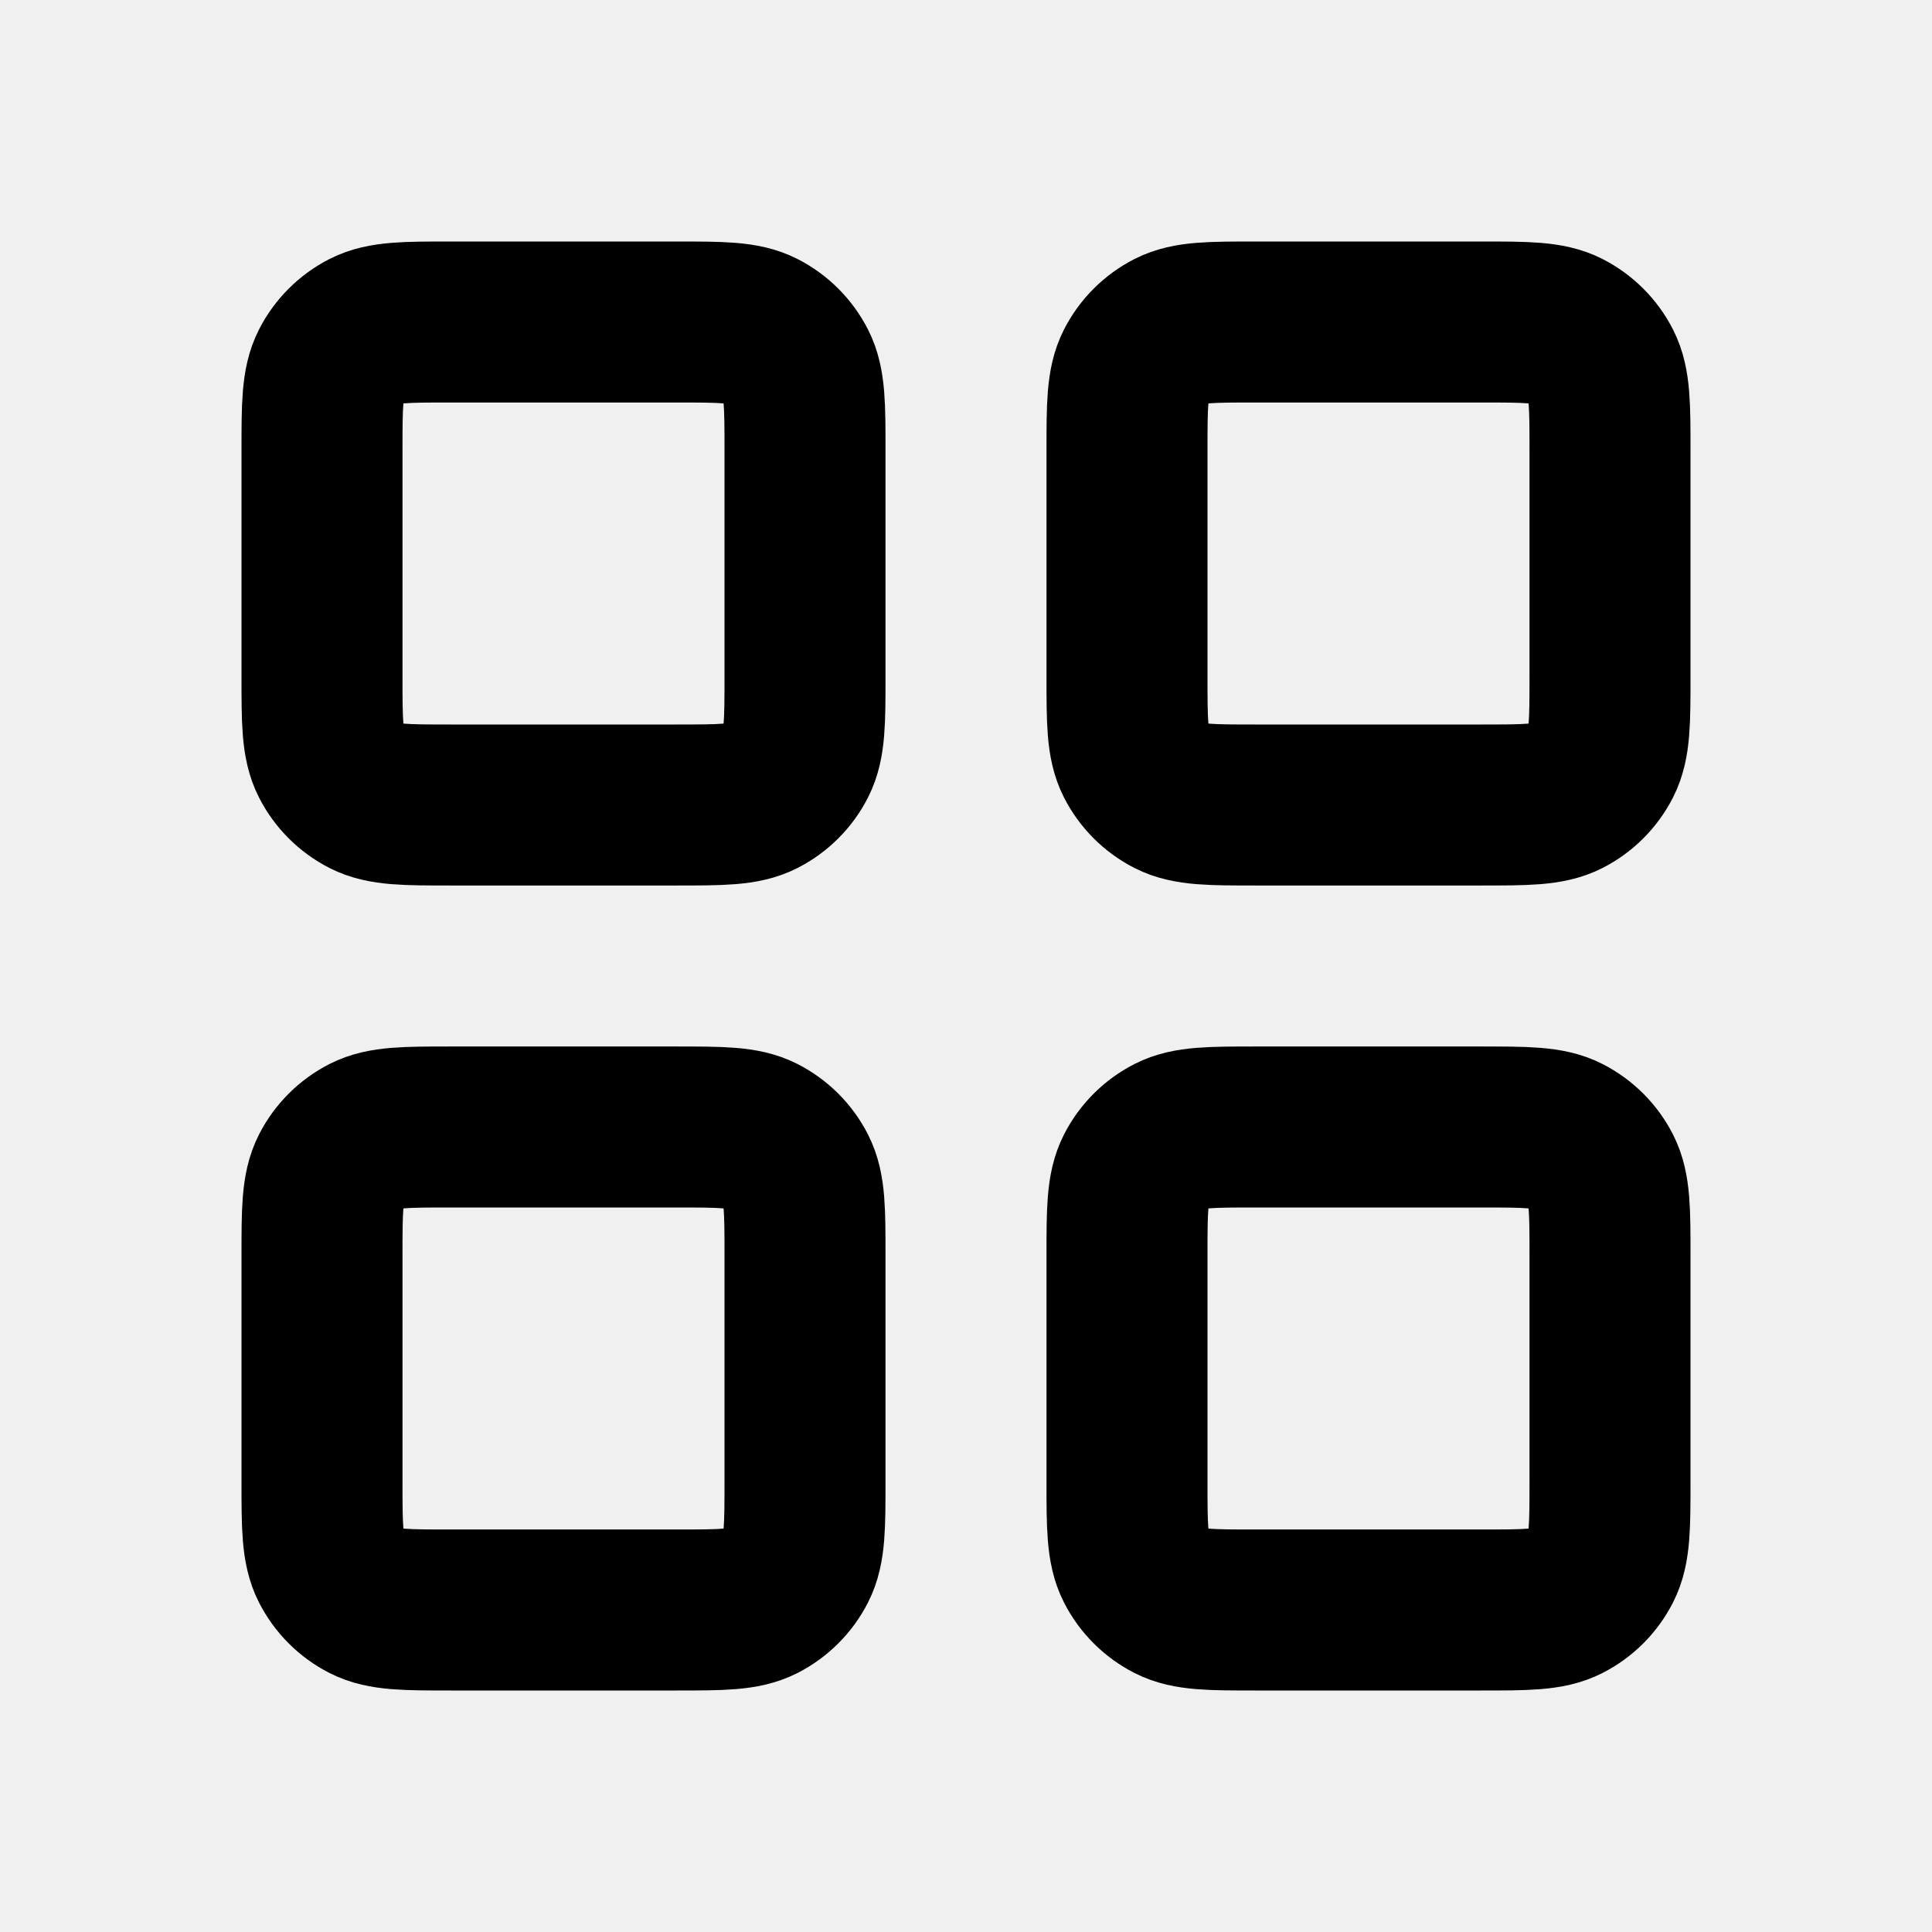
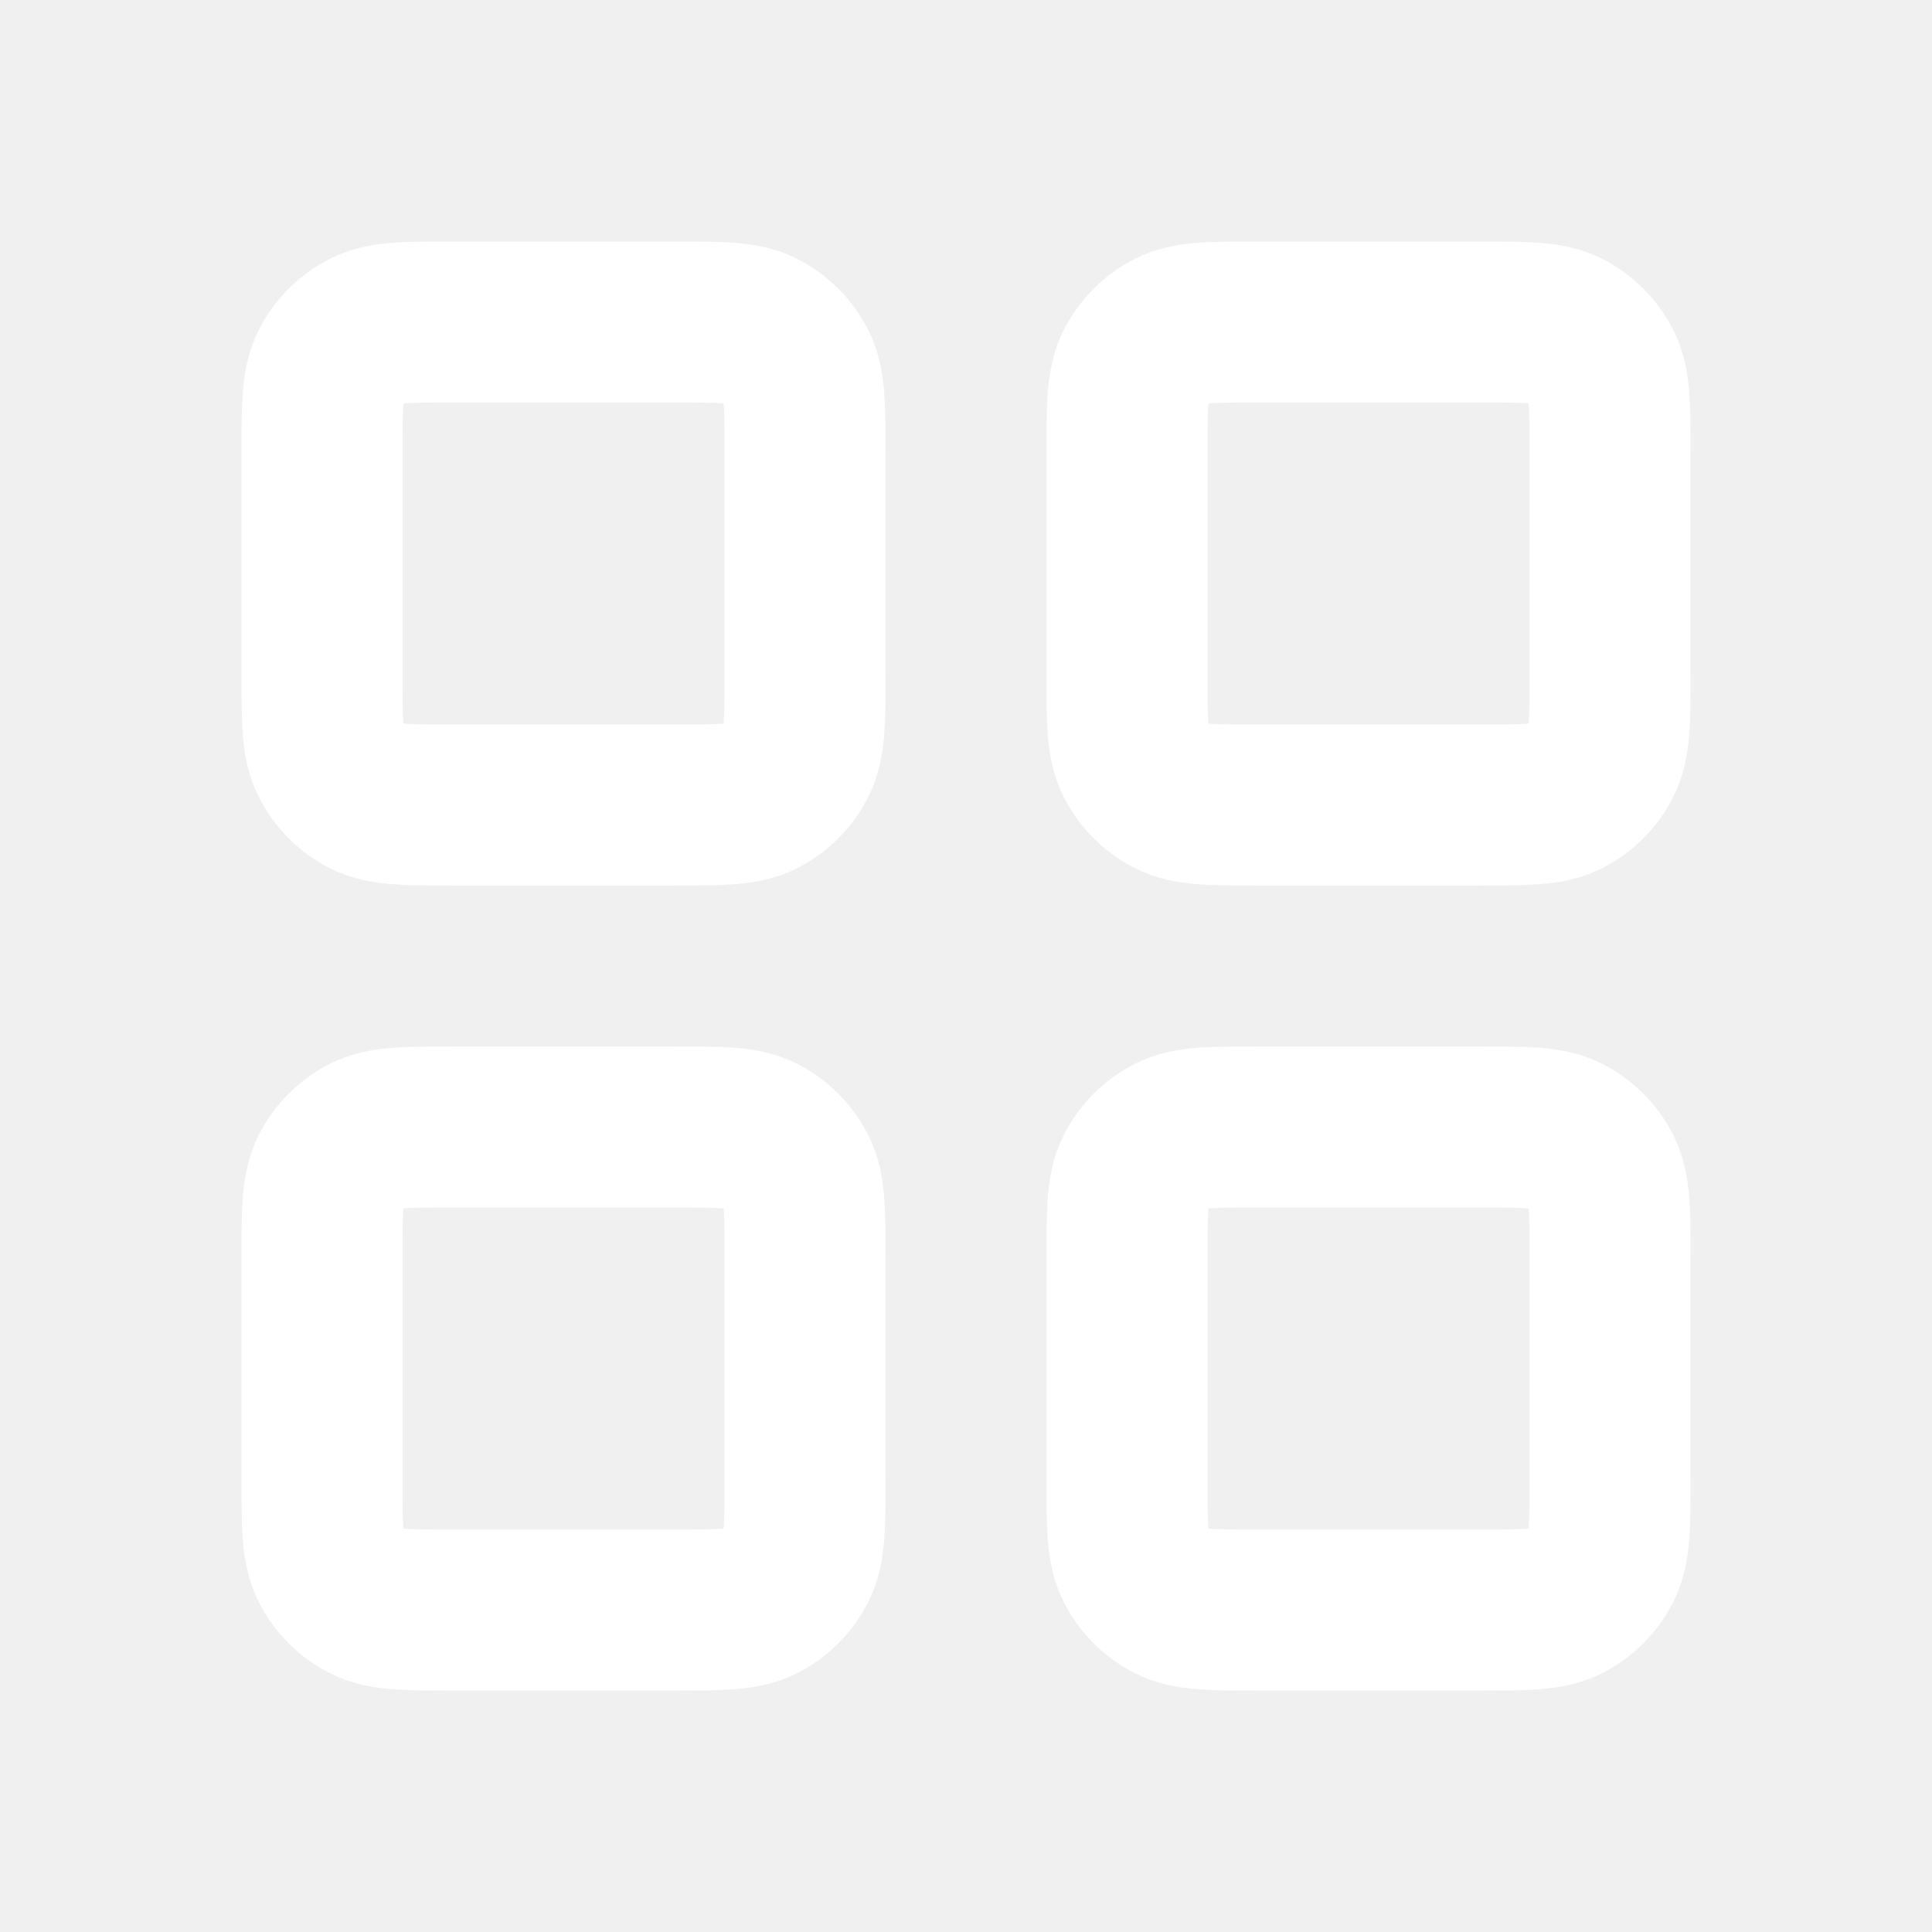
<svg xmlns="http://www.w3.org/2000/svg" width="800px" height="800px" viewBox="0 0 24 24" fill="none">
-   <path d="M14 5.6C14 5.04 14 4.76 14.109 4.546C14.205 4.358 14.358 4.205 14.546 4.109C14.76 4 15.04 4 15.6 4H18.4C18.96 4 19.24 4 19.454 4.109C19.642 4.205 19.795 4.358 19.891 4.546C20 4.76 20 5.04 20 5.6V8.4C20 8.96 20 9.24 19.891 9.454C19.795 9.642 19.642 9.795 19.454 9.891C19.24 10 18.96 10 18.4 10H15.6C15.04 10 14.76 10 14.546 9.891C14.358 9.795 14.205 9.642 14.109 9.454C14 9.24 14 8.96 14 8.4V5.6Z" stroke="#000000" stroke-width="2" stroke-linecap="round" stroke-linejoin="round" />
-   <path d="M4 5.6C4 5.04 4 4.76 4.109 4.546C4.205 4.358 4.358 4.205 4.546 4.109C4.76 4 5.04 4 5.6 4H8.4C8.96 4 9.24 4 9.454 4.109C9.642 4.205 9.795 4.358 9.891 4.546C10 4.76 10 5.04 10 5.6V8.4C10 8.96 10 9.24 9.891 9.454C9.795 9.642 9.642 9.795 9.454 9.891C9.24 10 8.96 10 8.4 10H5.6C5.04 10 4.76 10 4.546 9.891C4.358 9.795 4.205 9.642 4.109 9.454C4 9.24 4 8.96 4 8.4V5.6Z" stroke="#000000" stroke-width="2" stroke-linecap="round" stroke-linejoin="round" />
-   <path d="M4 15.6C4 15.04 4 14.76 4.109 14.546C4.205 14.358 4.358 14.205 4.546 14.109C4.76 14 5.04 14 5.6 14H8.4C8.96 14 9.24 14 9.454 14.109C9.642 14.205 9.795 14.358 9.891 14.546C10 14.76 10 15.04 10 15.6V18.4C10 18.96 10 19.24 9.891 19.454C9.795 19.642 9.642 19.795 9.454 19.891C9.24 20 8.96 20 8.4 20H5.6C5.04 20 4.76 20 4.546 19.891C4.358 19.795 4.205 19.642 4.109 19.454C4 19.24 4 18.96 4 18.4V15.6Z" stroke="#000000" stroke-width="2" stroke-linecap="round" stroke-linejoin="round" />
-   <path d="M14 15.6C14 15.04 14 14.76 14.109 14.546C14.205 14.358 14.358 14.205 14.546 14.109C14.76 14 15.04 14 15.6 14H18.4C18.96 14 19.24 14 19.454 14.109C19.642 14.205 19.795 14.358 19.891 14.546C20 14.76 20 15.04 20 15.6V18.4C20 18.96 20 19.24 19.891 19.454C19.795 19.642 19.642 19.795 19.454 19.891C19.24 20 18.96 20 18.4 20H15.6C15.04 20 14.76 20 14.546 19.891C14.358 19.795 14.205 19.642 14.109 19.454C14 19.24 14 18.96 14 18.4V15.6Z" stroke="#000000" stroke-width="2" stroke-linecap="round" stroke-linejoin="round" />
+   <path d="M14 5.6C14 5.04 14 4.76 14.109 4.546C14.205 4.358 14.358 4.205 14.546 4.109C14.76 4 15.04 4 15.6 4H18.4C18.96 4 19.24 4 19.454 4.109C19.642 4.205 19.795 4.358 19.891 4.546C20 4.76 20 5.04 20 5.6V8.4C20 8.96 20 9.24 19.891 9.454C19.795 9.642 19.642 9.795 19.454 9.891C19.24 10 18.96 10 18.4 10H15.6C15.04 10 14.76 10 14.546 9.891C14.358 9.795 14.205 9.642 14.109 9.454C14 9.24 14 8.96 14 8.4V5.6Z" stroke="#FFFFFF" stroke-width="2" stroke-linecap="round" stroke-linejoin="round" />
+   <path d="M4 5.6C4 5.04 4 4.76 4.109 4.546C4.205 4.358 4.358 4.205 4.546 4.109C4.76 4 5.04 4 5.6 4H8.4C8.96 4 9.24 4 9.454 4.109C9.642 4.205 9.795 4.358 9.891 4.546C10 4.76 10 5.04 10 5.6V8.4C10 8.96 10 9.24 9.891 9.454C9.795 9.642 9.642 9.795 9.454 9.891C9.24 10 8.96 10 8.4 10H5.6C5.04 10 4.76 10 4.546 9.891C4.358 9.795 4.205 9.642 4.109 9.454C4 9.24 4 8.96 4 8.4V5.6Z" stroke="#FFFFFF" stroke-width="2" stroke-linecap="round" stroke-linejoin="round" />
+   <path d="M4 15.6C4 15.04 4 14.76 4.109 14.546C4.205 14.358 4.358 14.205 4.546 14.109C4.76 14 5.04 14 5.6 14H8.4C8.96 14 9.24 14 9.454 14.109C9.642 14.205 9.795 14.358 9.891 14.546C10 14.76 10 15.04 10 15.6V18.4C10 18.96 10 19.24 9.891 19.454C9.795 19.642 9.642 19.795 9.454 19.891C9.24 20 8.96 20 8.4 20H5.6C5.04 20 4.76 20 4.546 19.891C4.358 19.795 4.205 19.642 4.109 19.454C4 19.24 4 18.96 4 18.4V15.6Z" stroke="#FFFFFF" stroke-width="2" stroke-linecap="round" stroke-linejoin="round" />
+   <path d="M14 15.6C14 15.04 14 14.76 14.109 14.546C14.205 14.358 14.358 14.205 14.546 14.109C14.76 14 15.04 14 15.6 14H18.4C18.96 14 19.24 14 19.454 14.109C19.642 14.205 19.795 14.358 19.891 14.546C20 14.76 20 15.04 20 15.6V18.4C20 18.96 20 19.24 19.891 19.454C19.795 19.642 19.642 19.795 19.454 19.891C19.24 20 18.96 20 18.4 20H15.6C15.04 20 14.76 20 14.546 19.891C14.358 19.795 14.205 19.642 14.109 19.454C14 19.24 14 18.96 14 18.4V15.6Z" stroke="#FFFFFF" stroke-width="2" stroke-linecap="round" stroke-linejoin="round" />
</svg>
